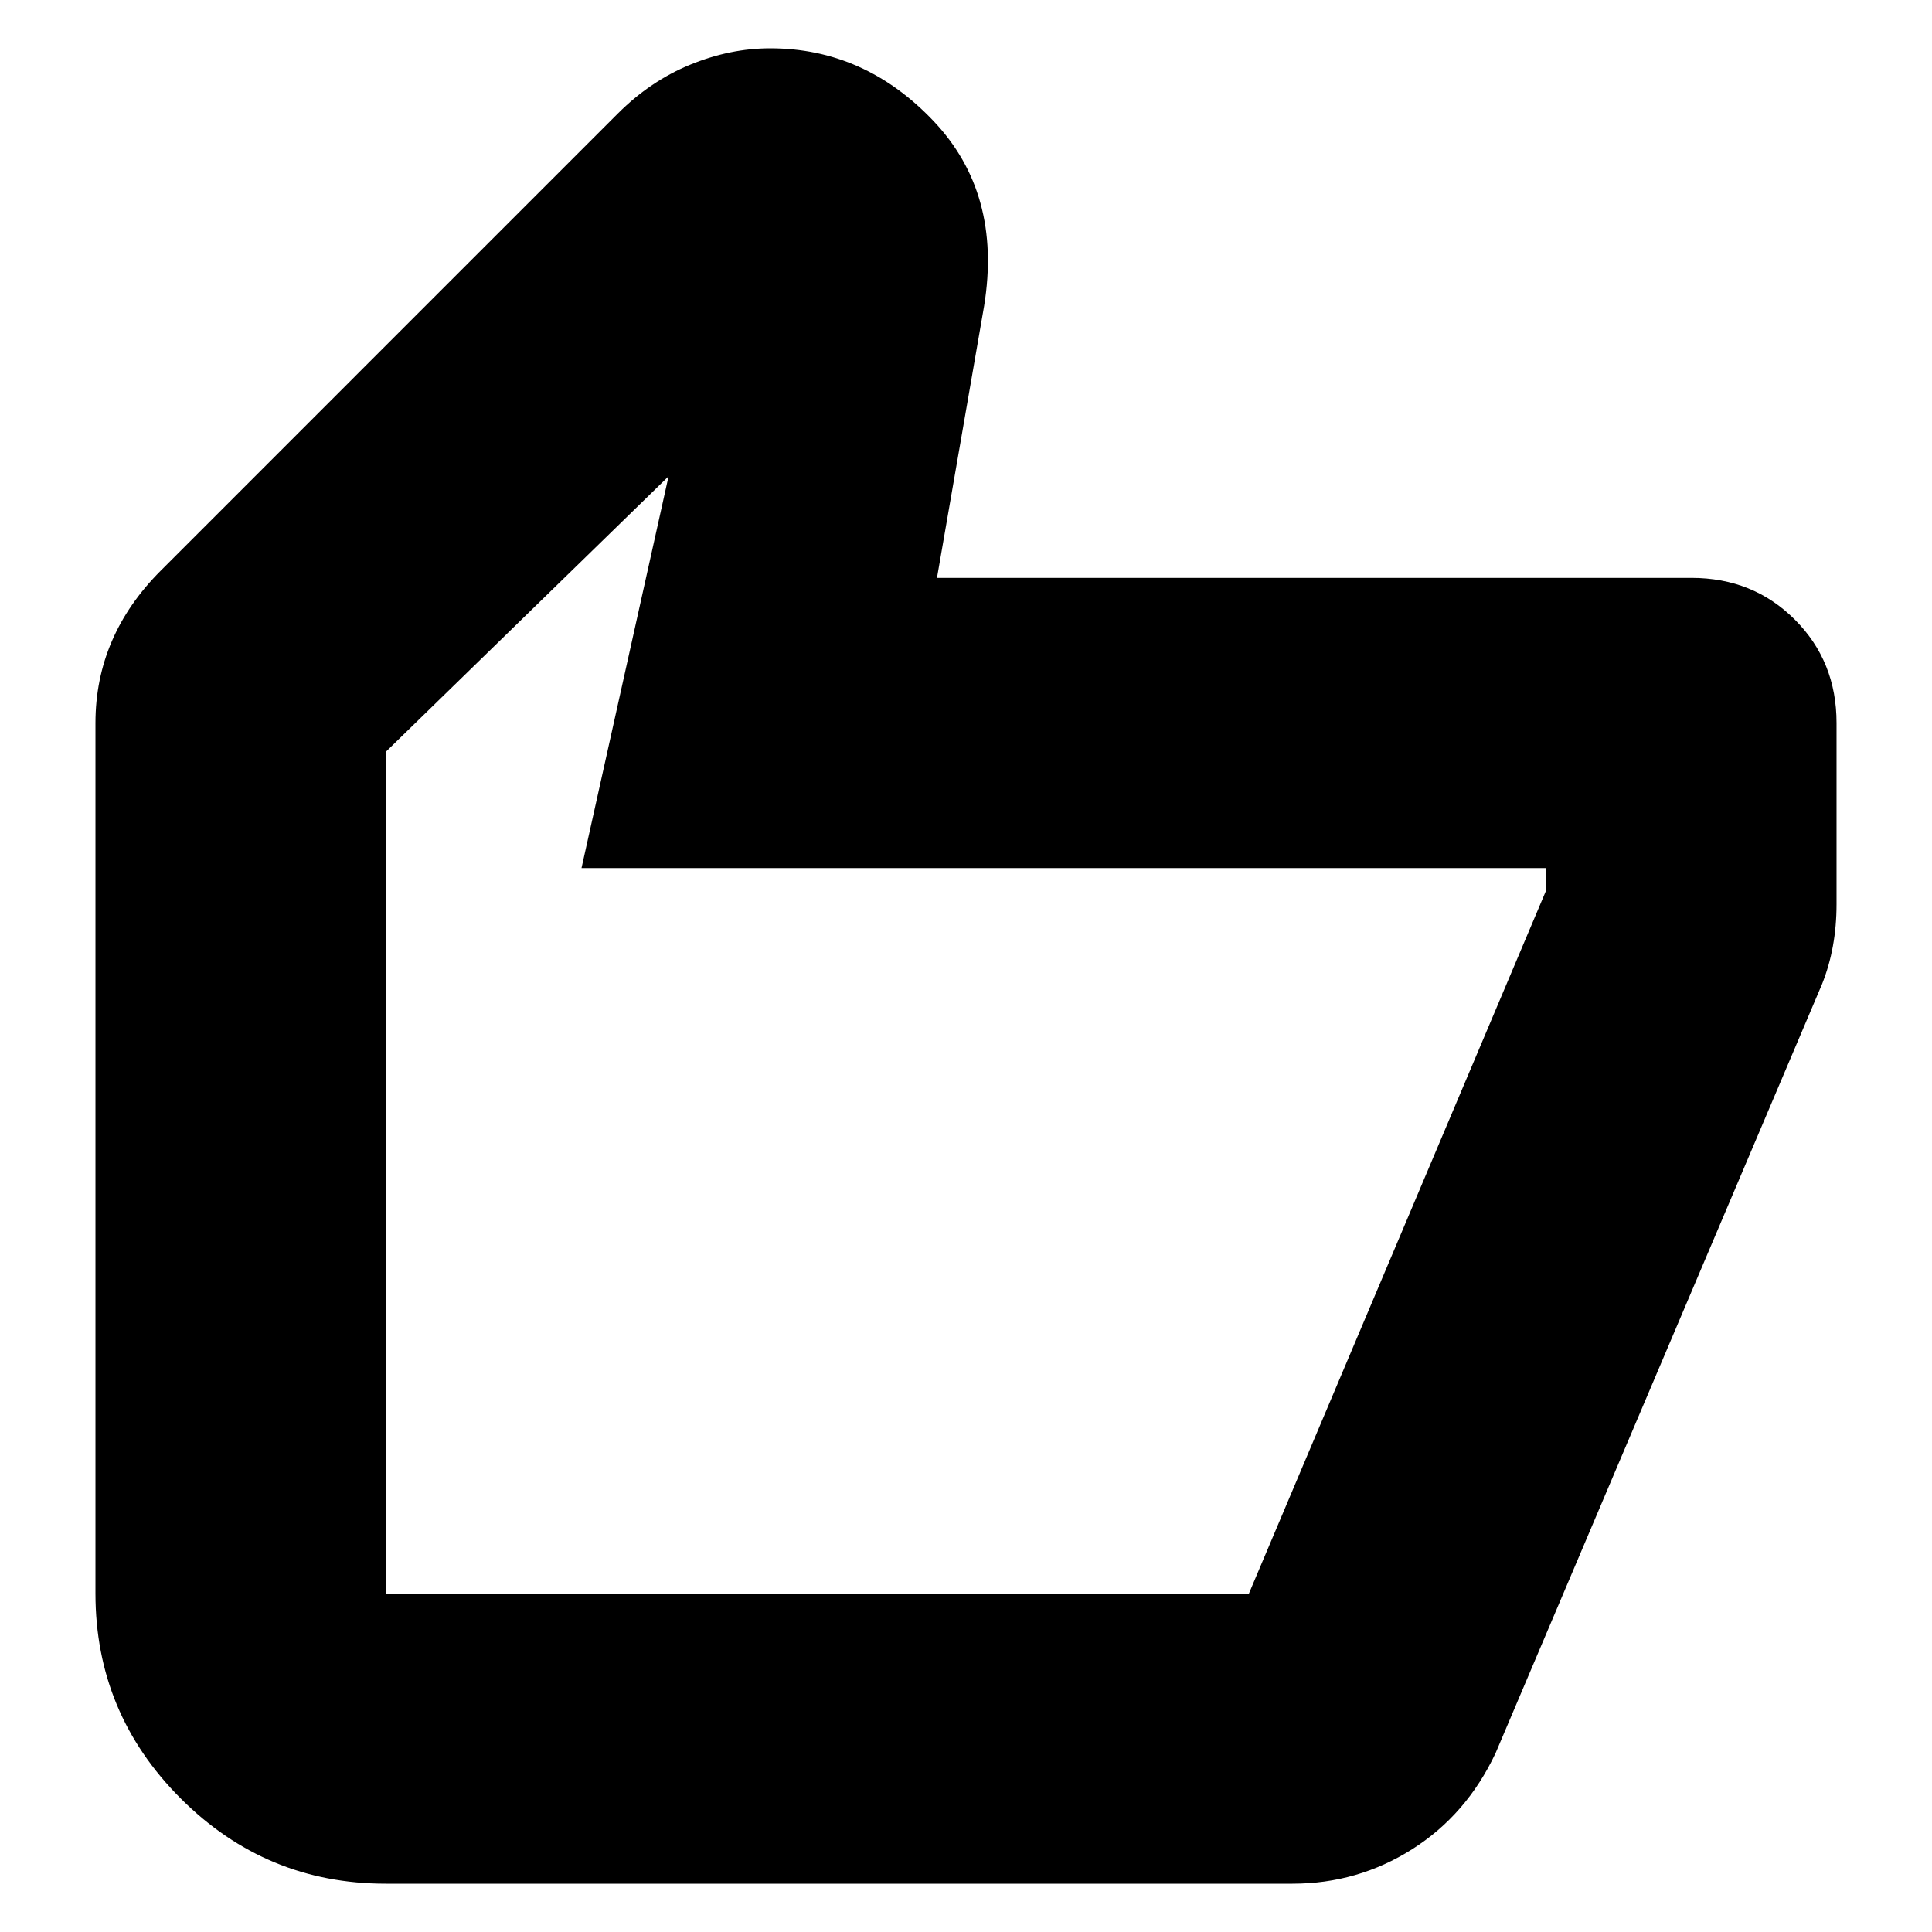
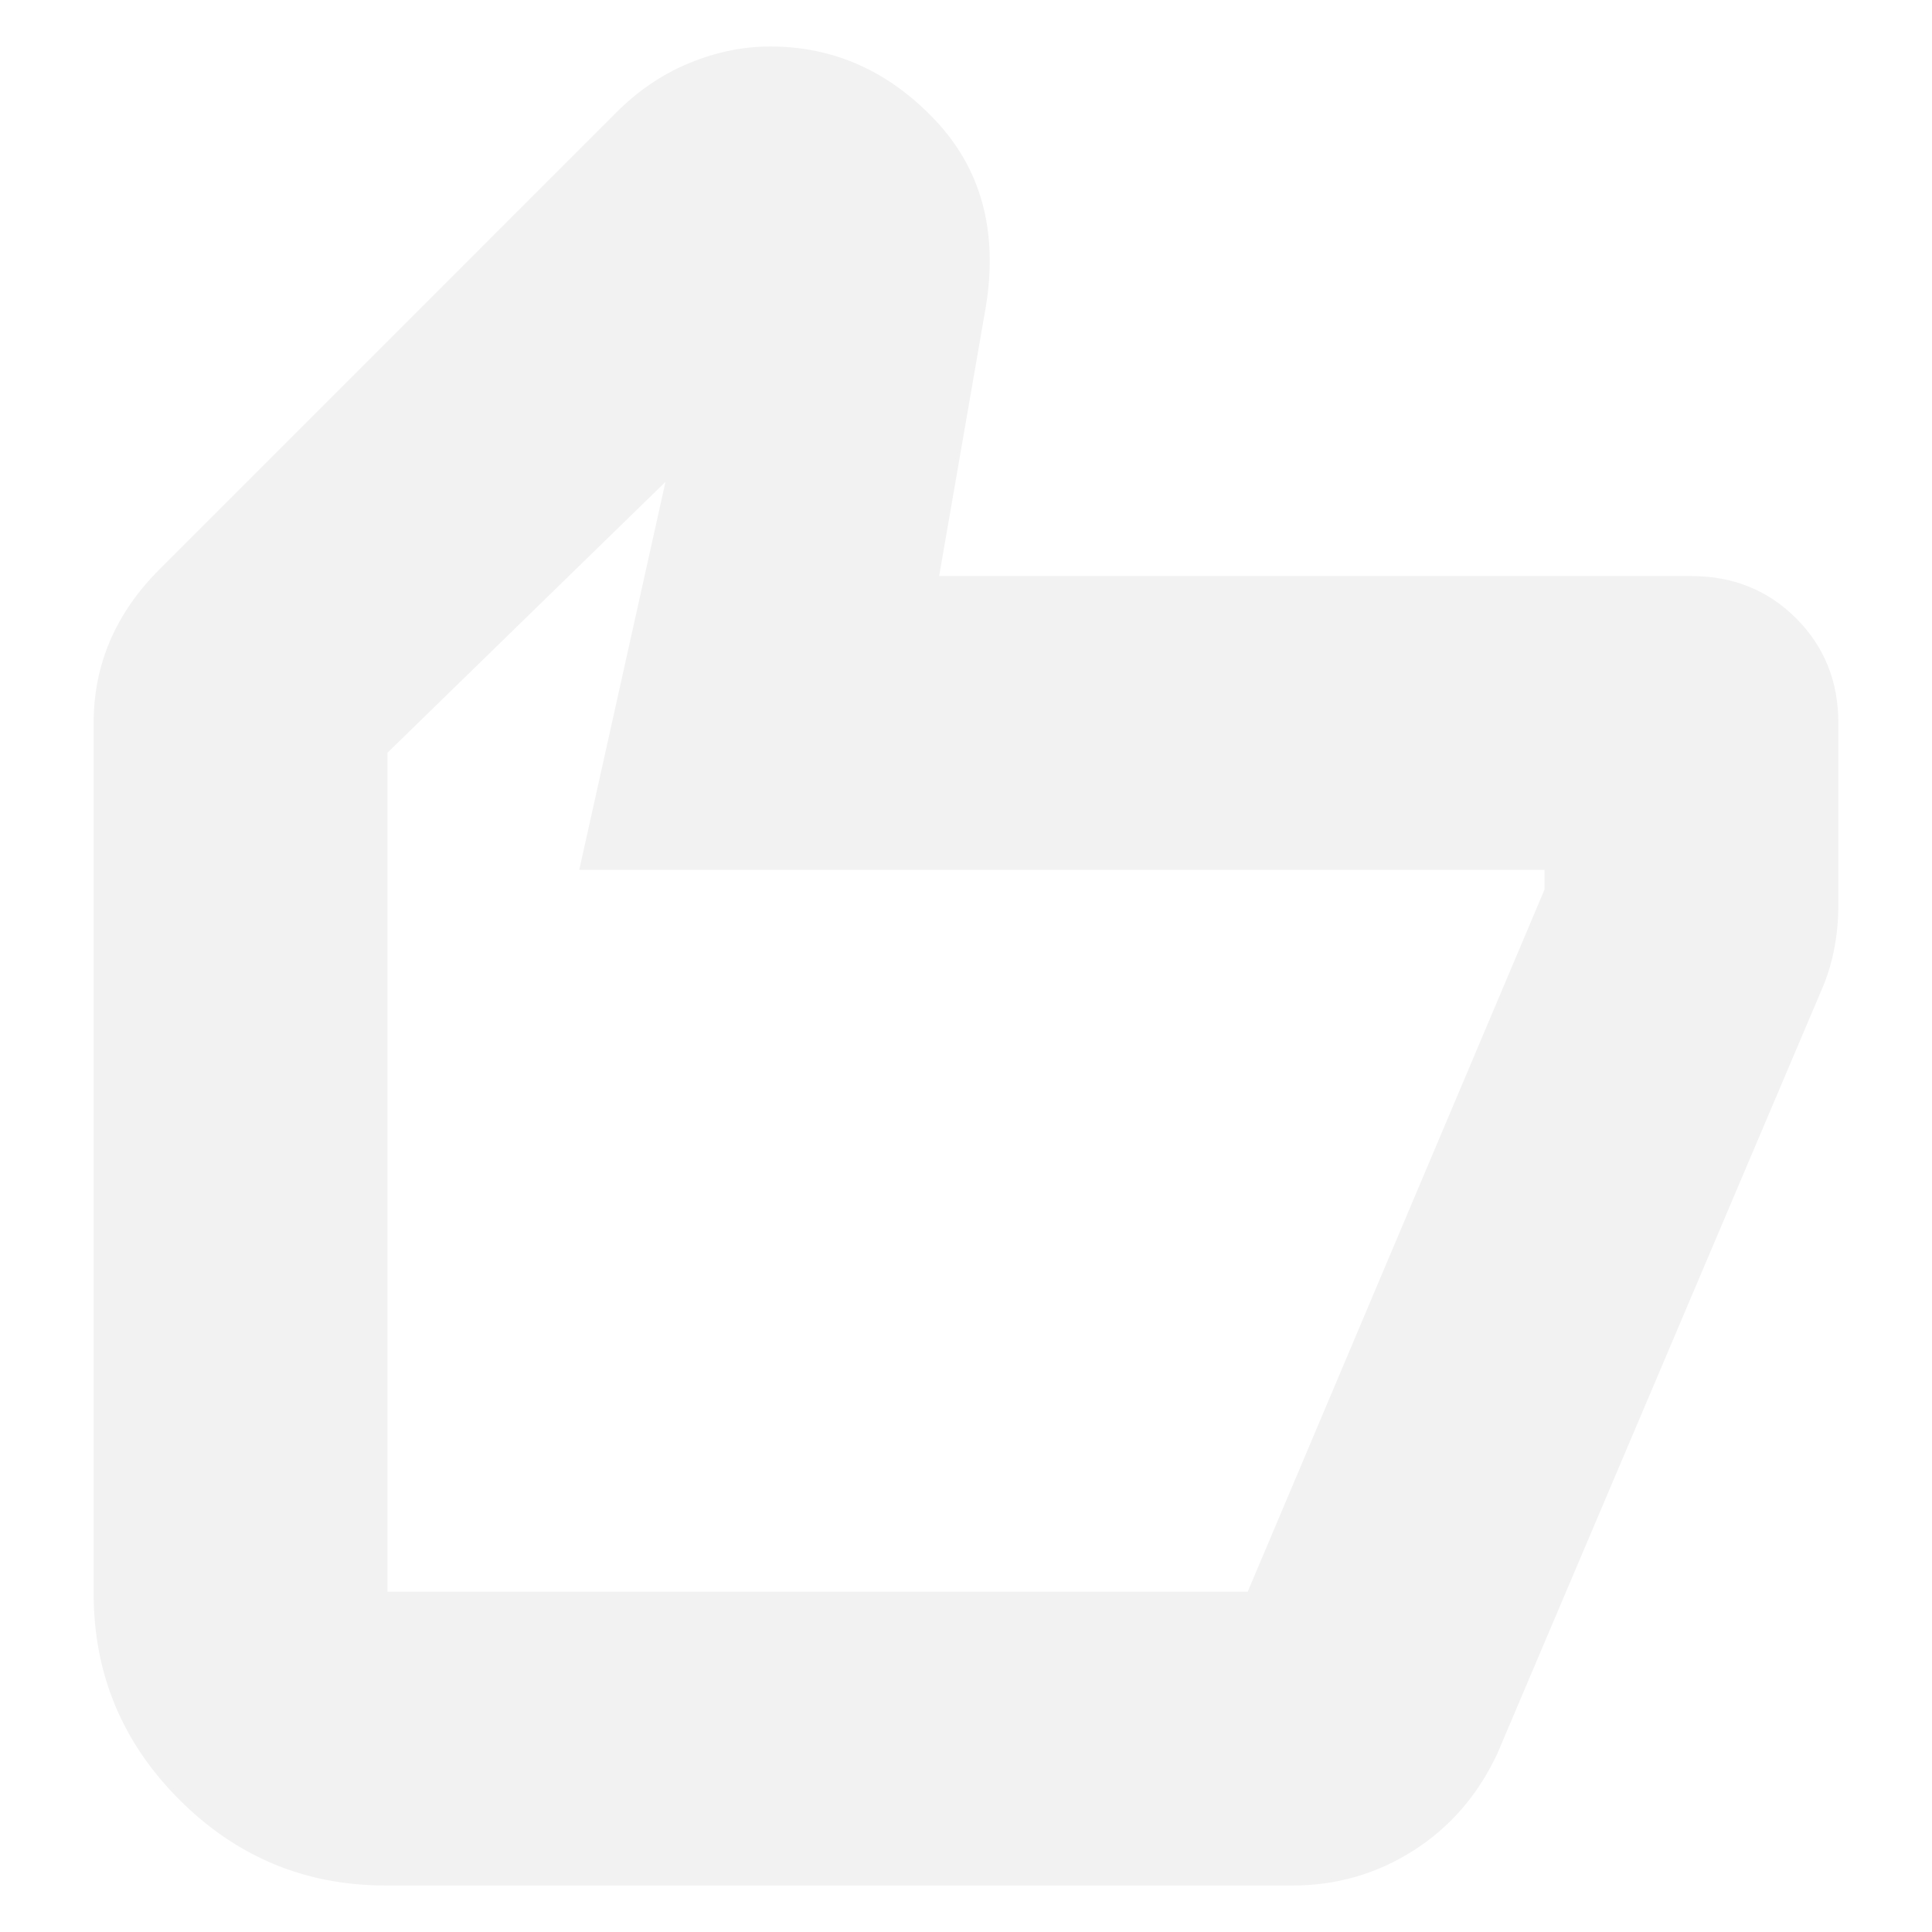
- <svg xmlns="http://www.w3.org/2000/svg" viewBox="0 0 100 100" height="1" width="1">
+ <svg xmlns="http://www.w3.org/2000/svg" viewBox="0 0 100 100" height="1" width="1" fill="#f2f2f2" stroke="#f2f2f2">
  <path d="m 87.549,29.911 q 3.192,0 5.351,2.159 2.159,2.159 2.159,5.351 v 9.387 q 0,1.126 -0.188,2.159 Q 94.684,50 94.308,50.939 L 77.411,90.741 Q 75.909,93.933 73.093,95.716 70.277,97.5 66.897,97.5 H 19.96 Q 13.765,97.5 9.353,93.088 4.941,88.676 4.941,82.48 V 37.421 q 0,-2.253 0.845,-4.224 0.845,-1.971 2.535,-3.661 L 31.976,5.879 Q 33.666,4.19 35.731,3.345 37.796,2.5 39.862,2.5 q 4.881,0 8.449,3.755 3.567,3.755 2.628,9.575 L 48.498,29.911 Z M 64.644,82.48 80.04,46.057 V 44.931 H 30.099 L 34.605,24.654 19.96,38.923 v 43.557 z m -44.684,0 V 38.923 Z" style="stroke-width:0.188" />
</svg>
